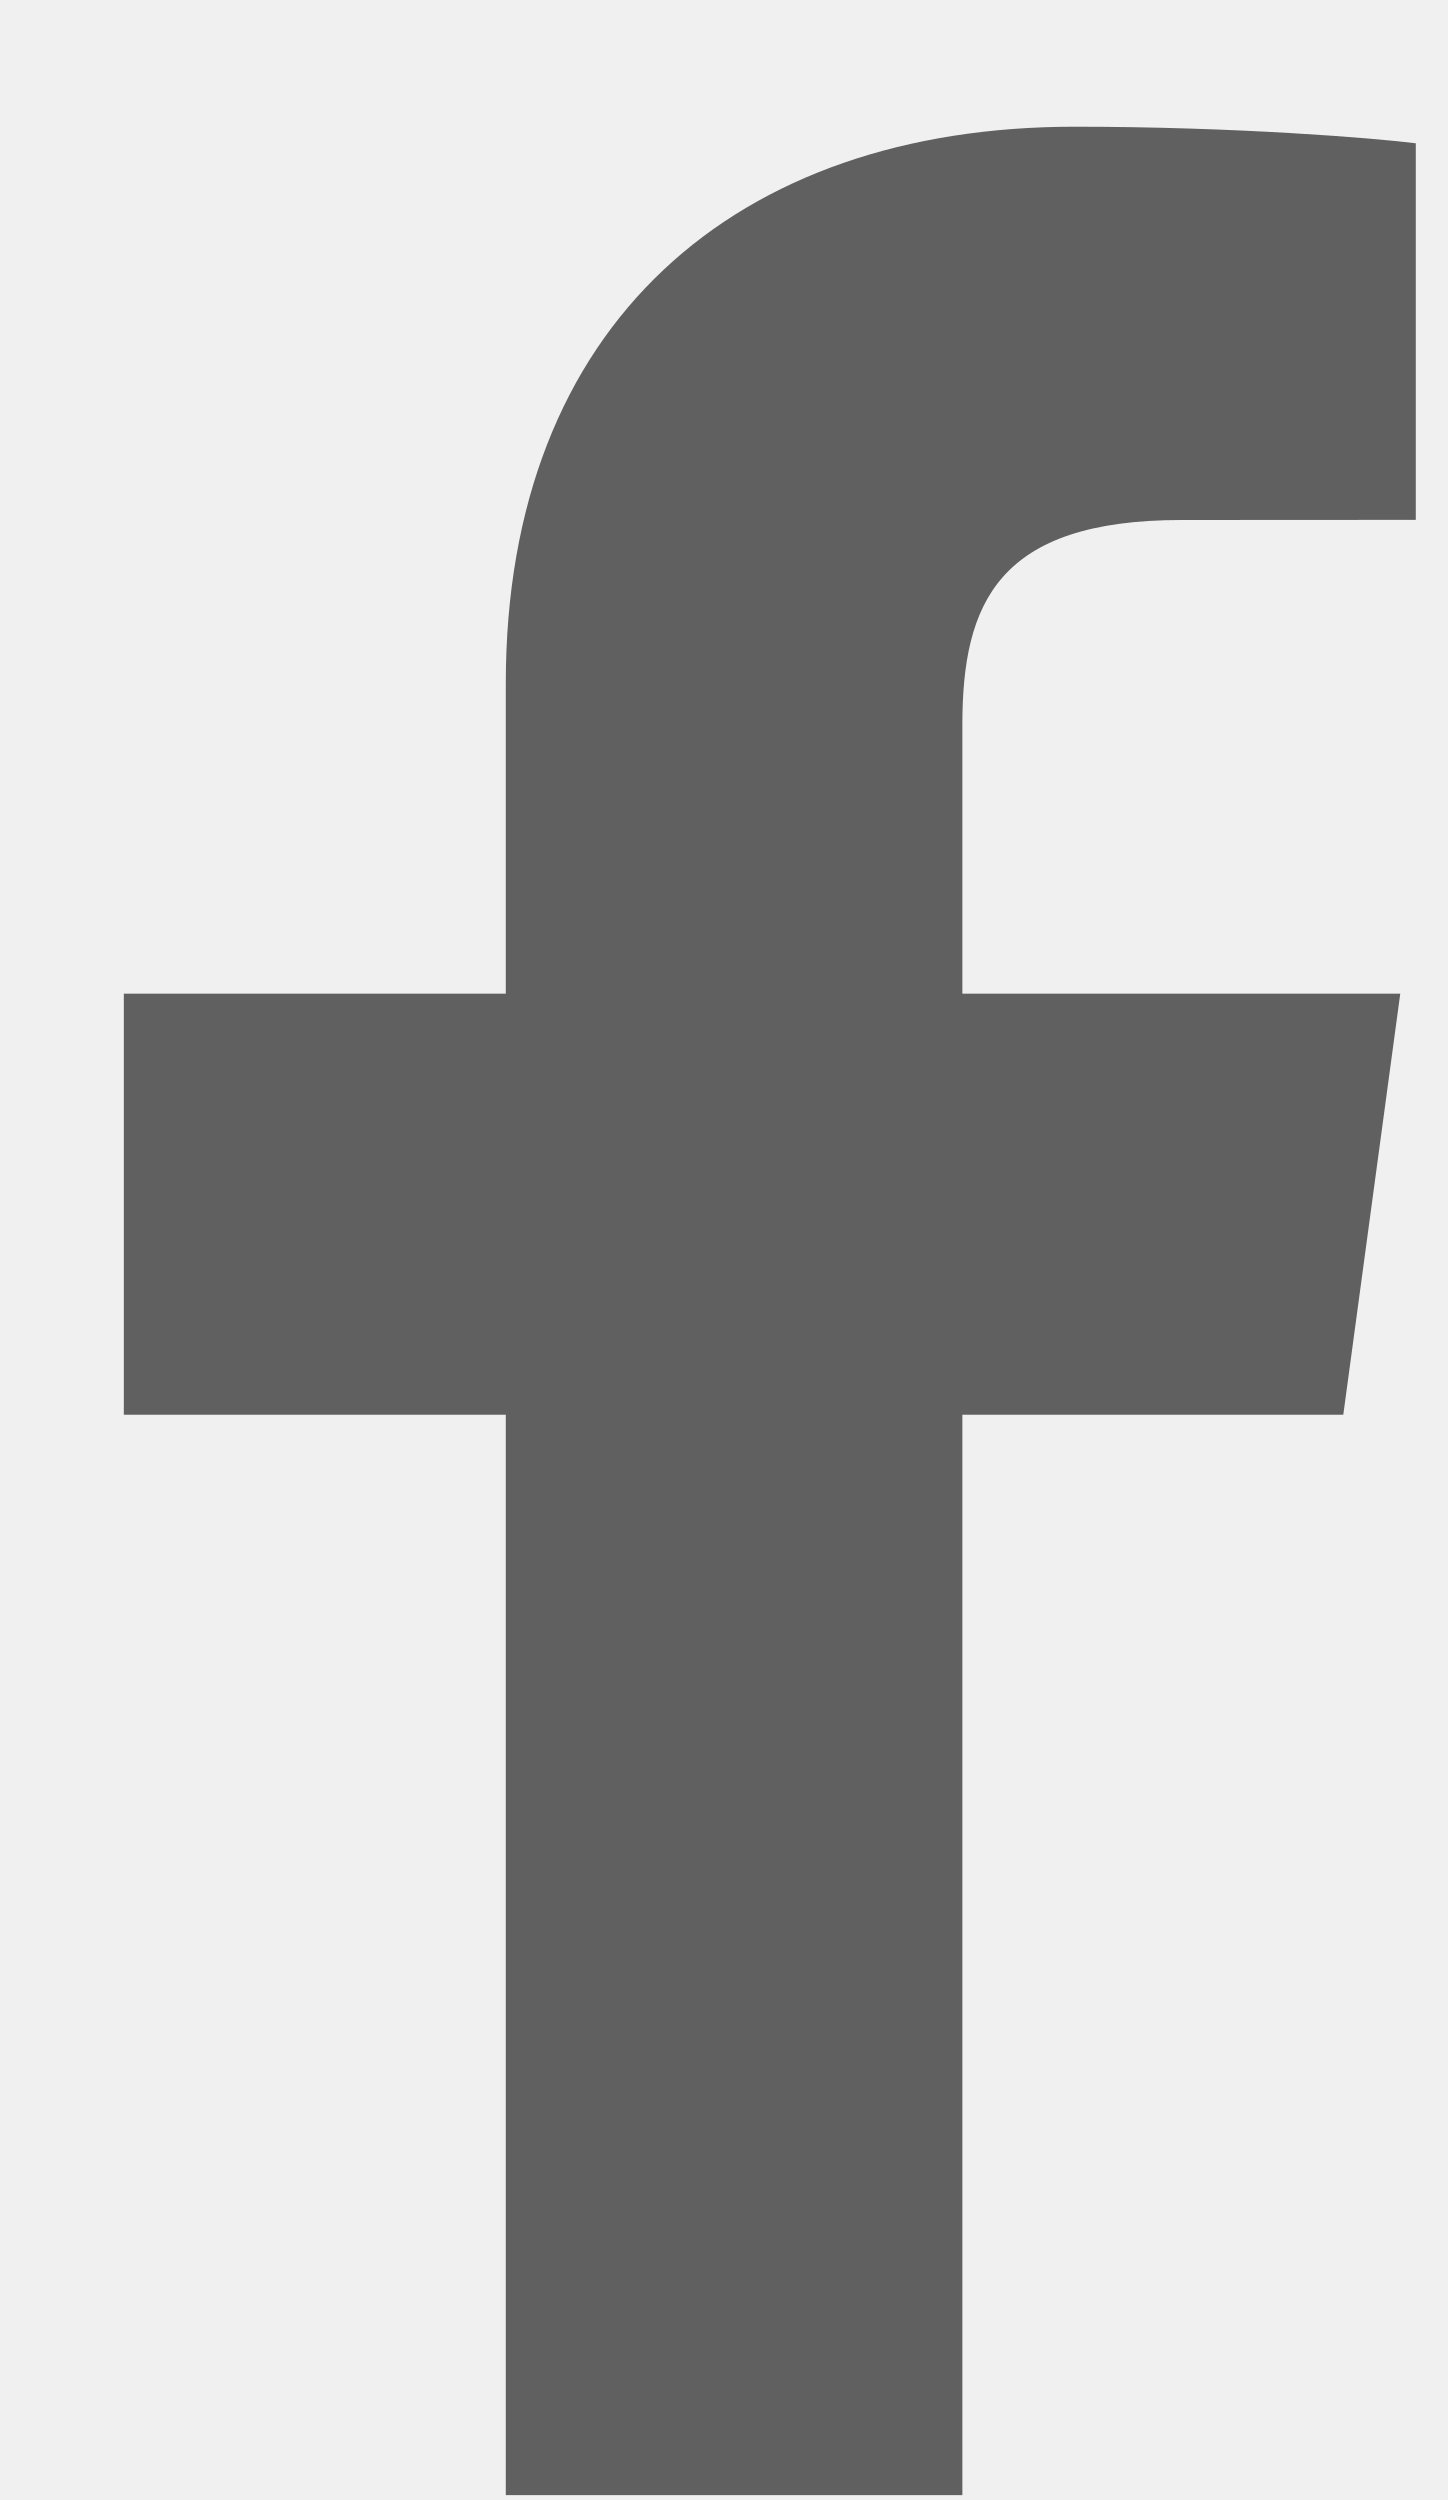
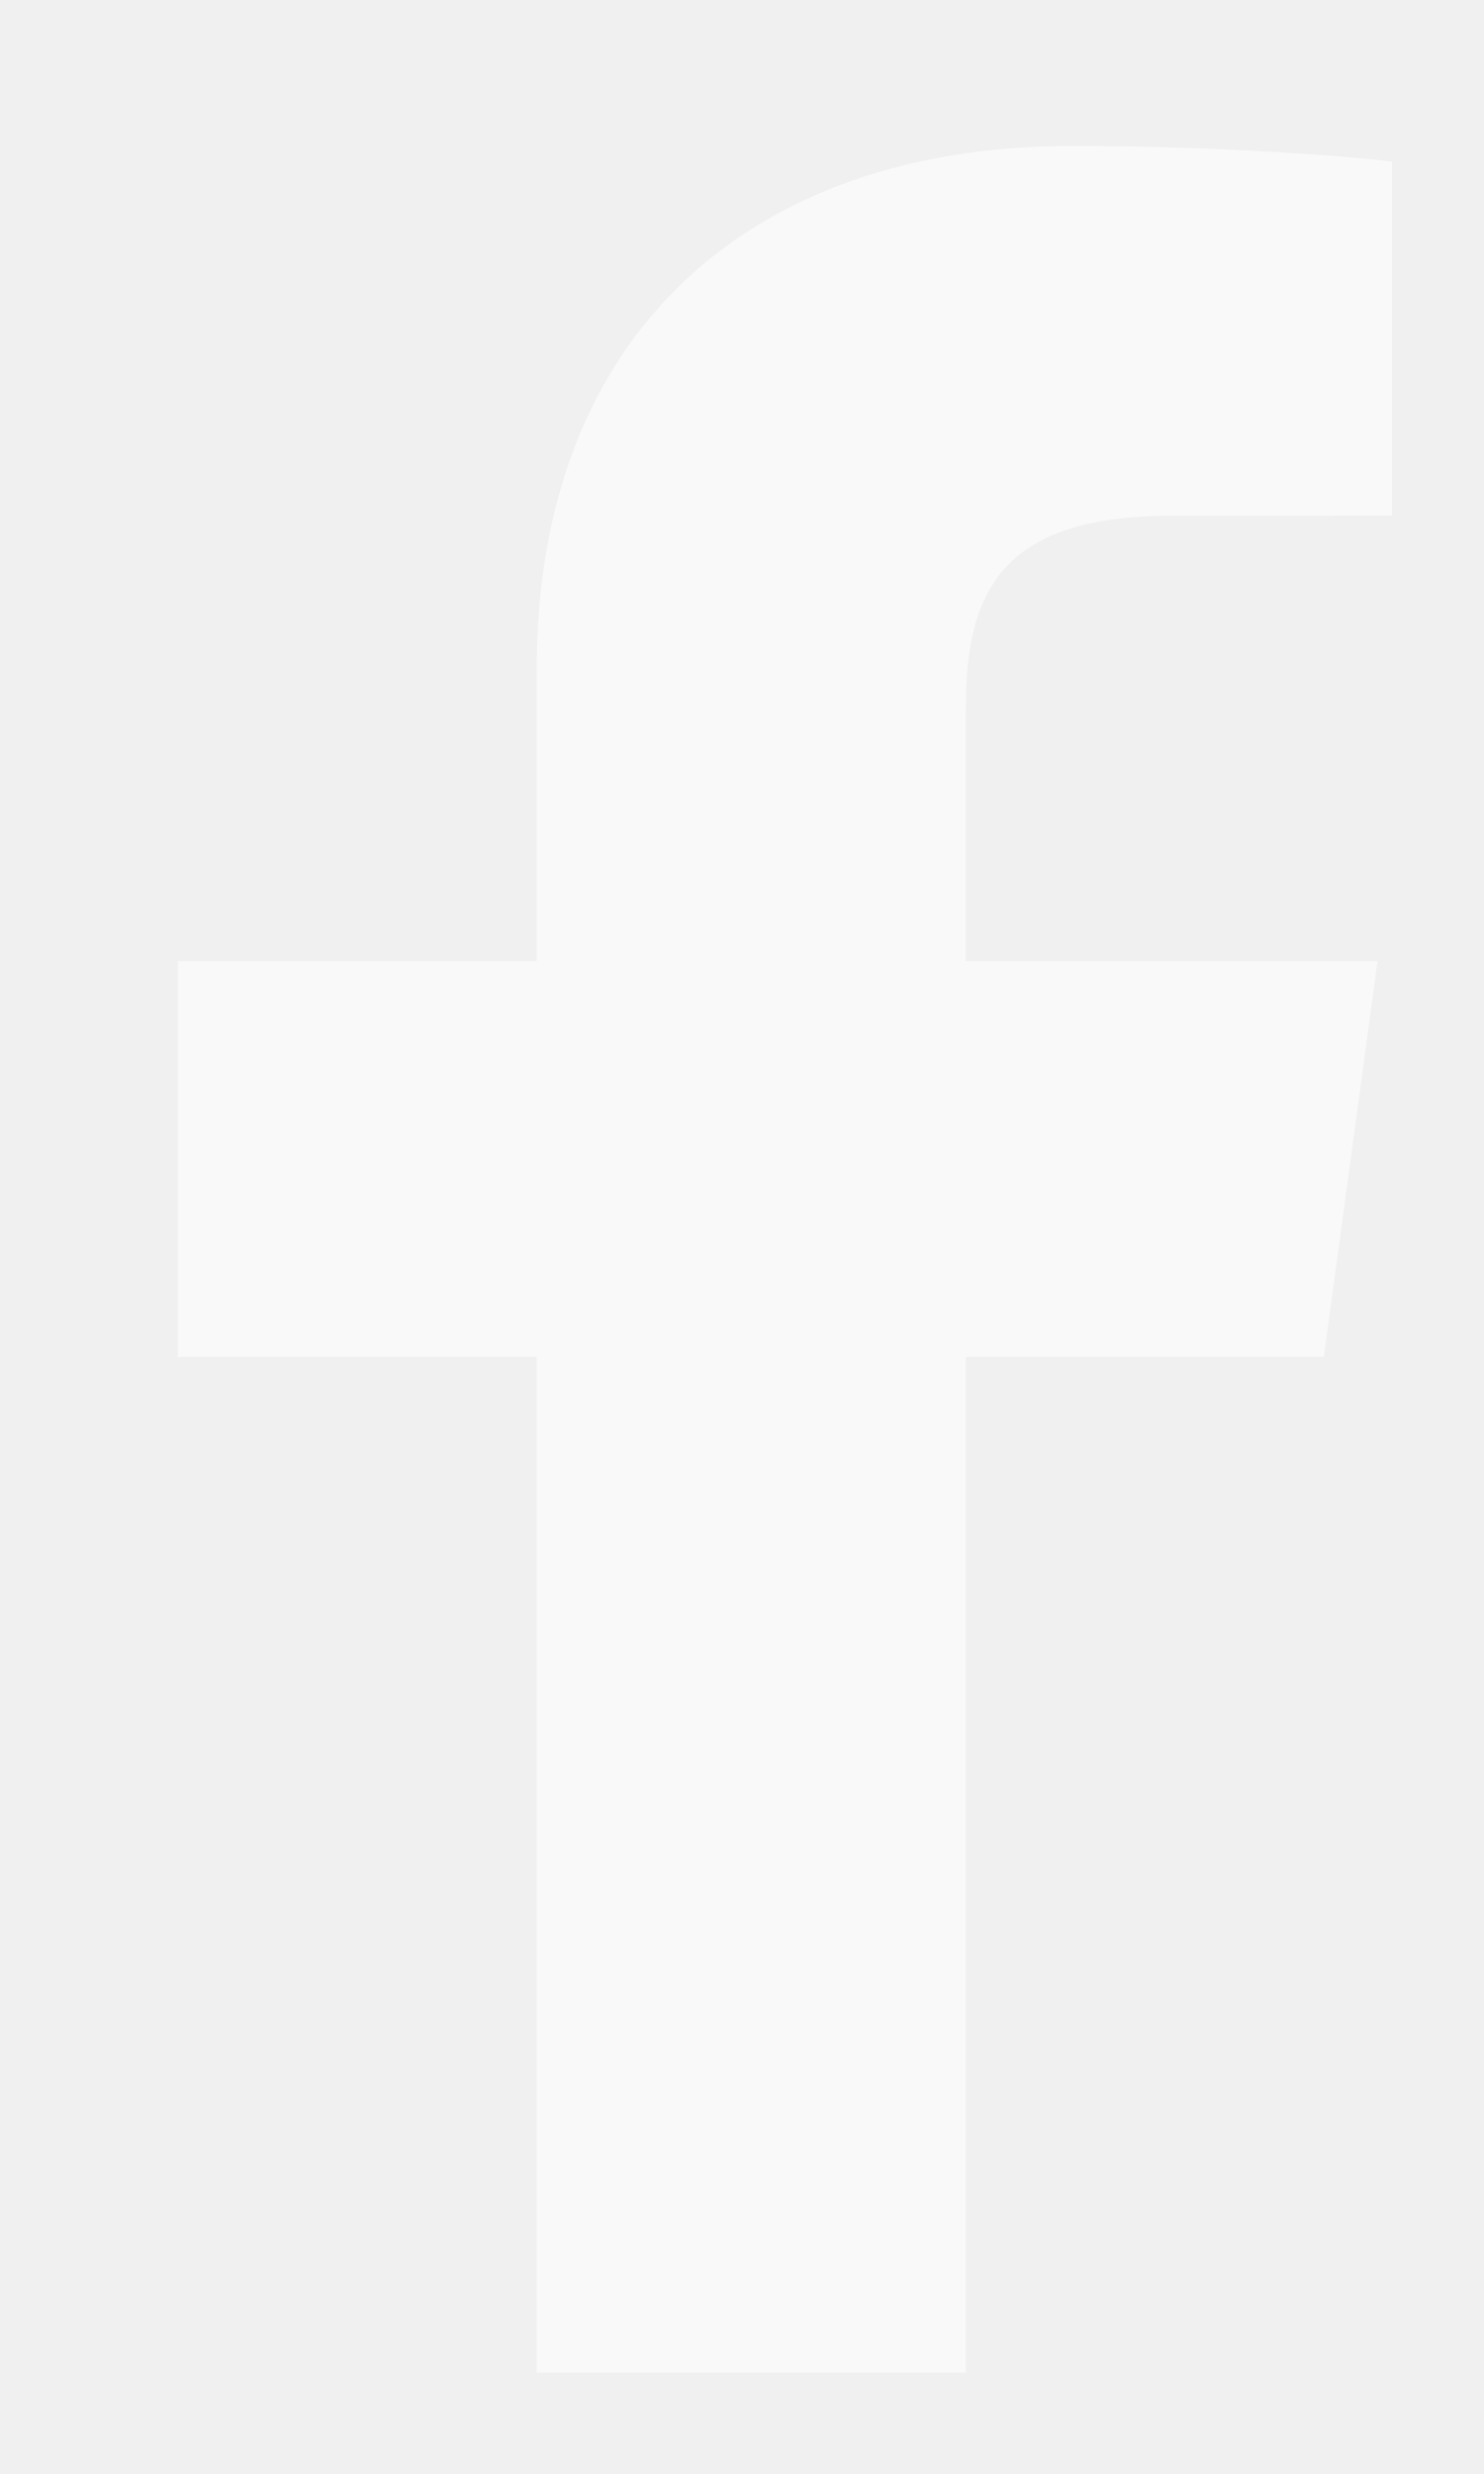
- <svg xmlns="http://www.w3.org/2000/svg" width="11" height="19" viewBox="0 0 11 19" fill="none">
-   <path d="M7.314 18.963V10.752H10.209L10.642 7.552H7.314V5.509C7.314 4.583 7.584 3.952 8.98 3.952L10.76 3.951V1.089C10.452 1.05 9.395 0.963 8.166 0.963C5.6 0.963 3.844 2.454 3.844 5.193V7.552H0.941V10.752H3.844V18.963H7.314V18.963Z" fill="black" fill-opacity="0.6" />
+ <svg xmlns="http://www.w3.org/2000/svg" width="12" height="20" viewBox="0 0 12 20" fill="none">
+   <path d="M7.81 19.18V10.97H10.705L11.139 7.77H7.81V5.727C7.81 4.8 8.081 4.169 9.476 4.169L11.256 4.168V1.306C10.948 1.267 9.891 1.18 8.662 1.18C6.096 1.18 4.34 2.671 4.34 5.41V7.77H1.438V10.97H4.34V19.18H7.81V19.18Z" fill="white" fill-opacity="0.6" />
</svg>
